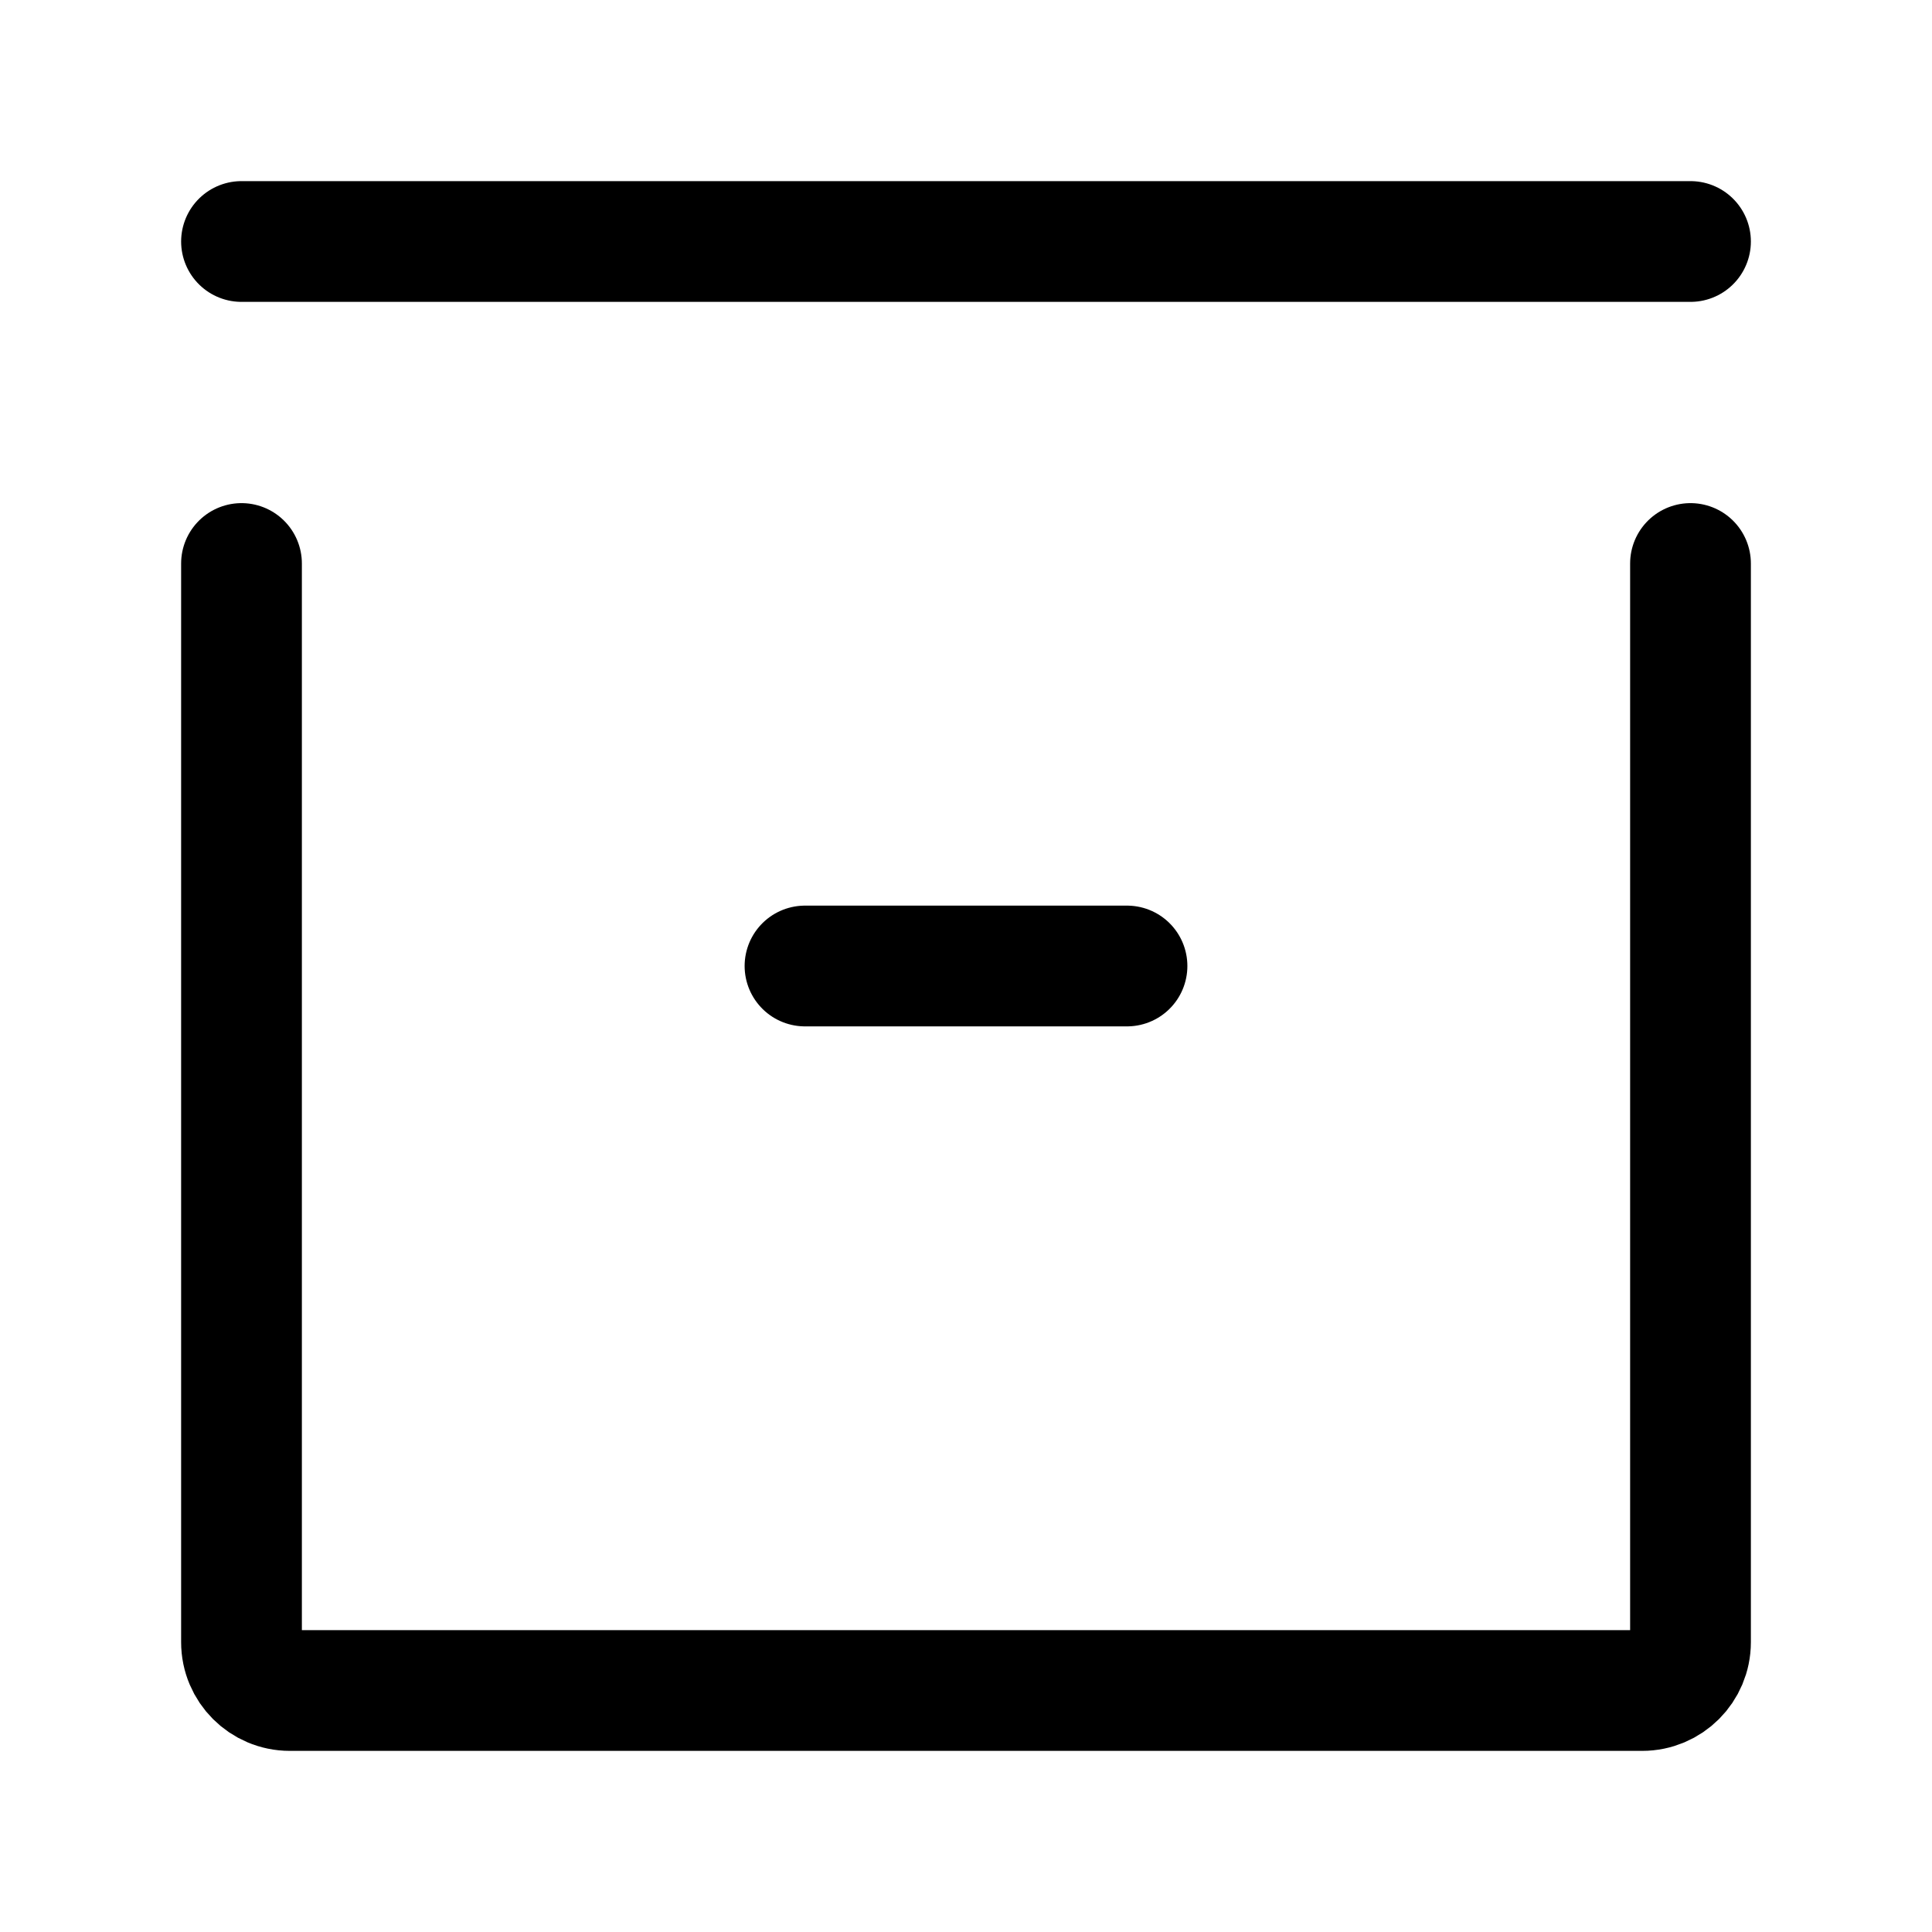
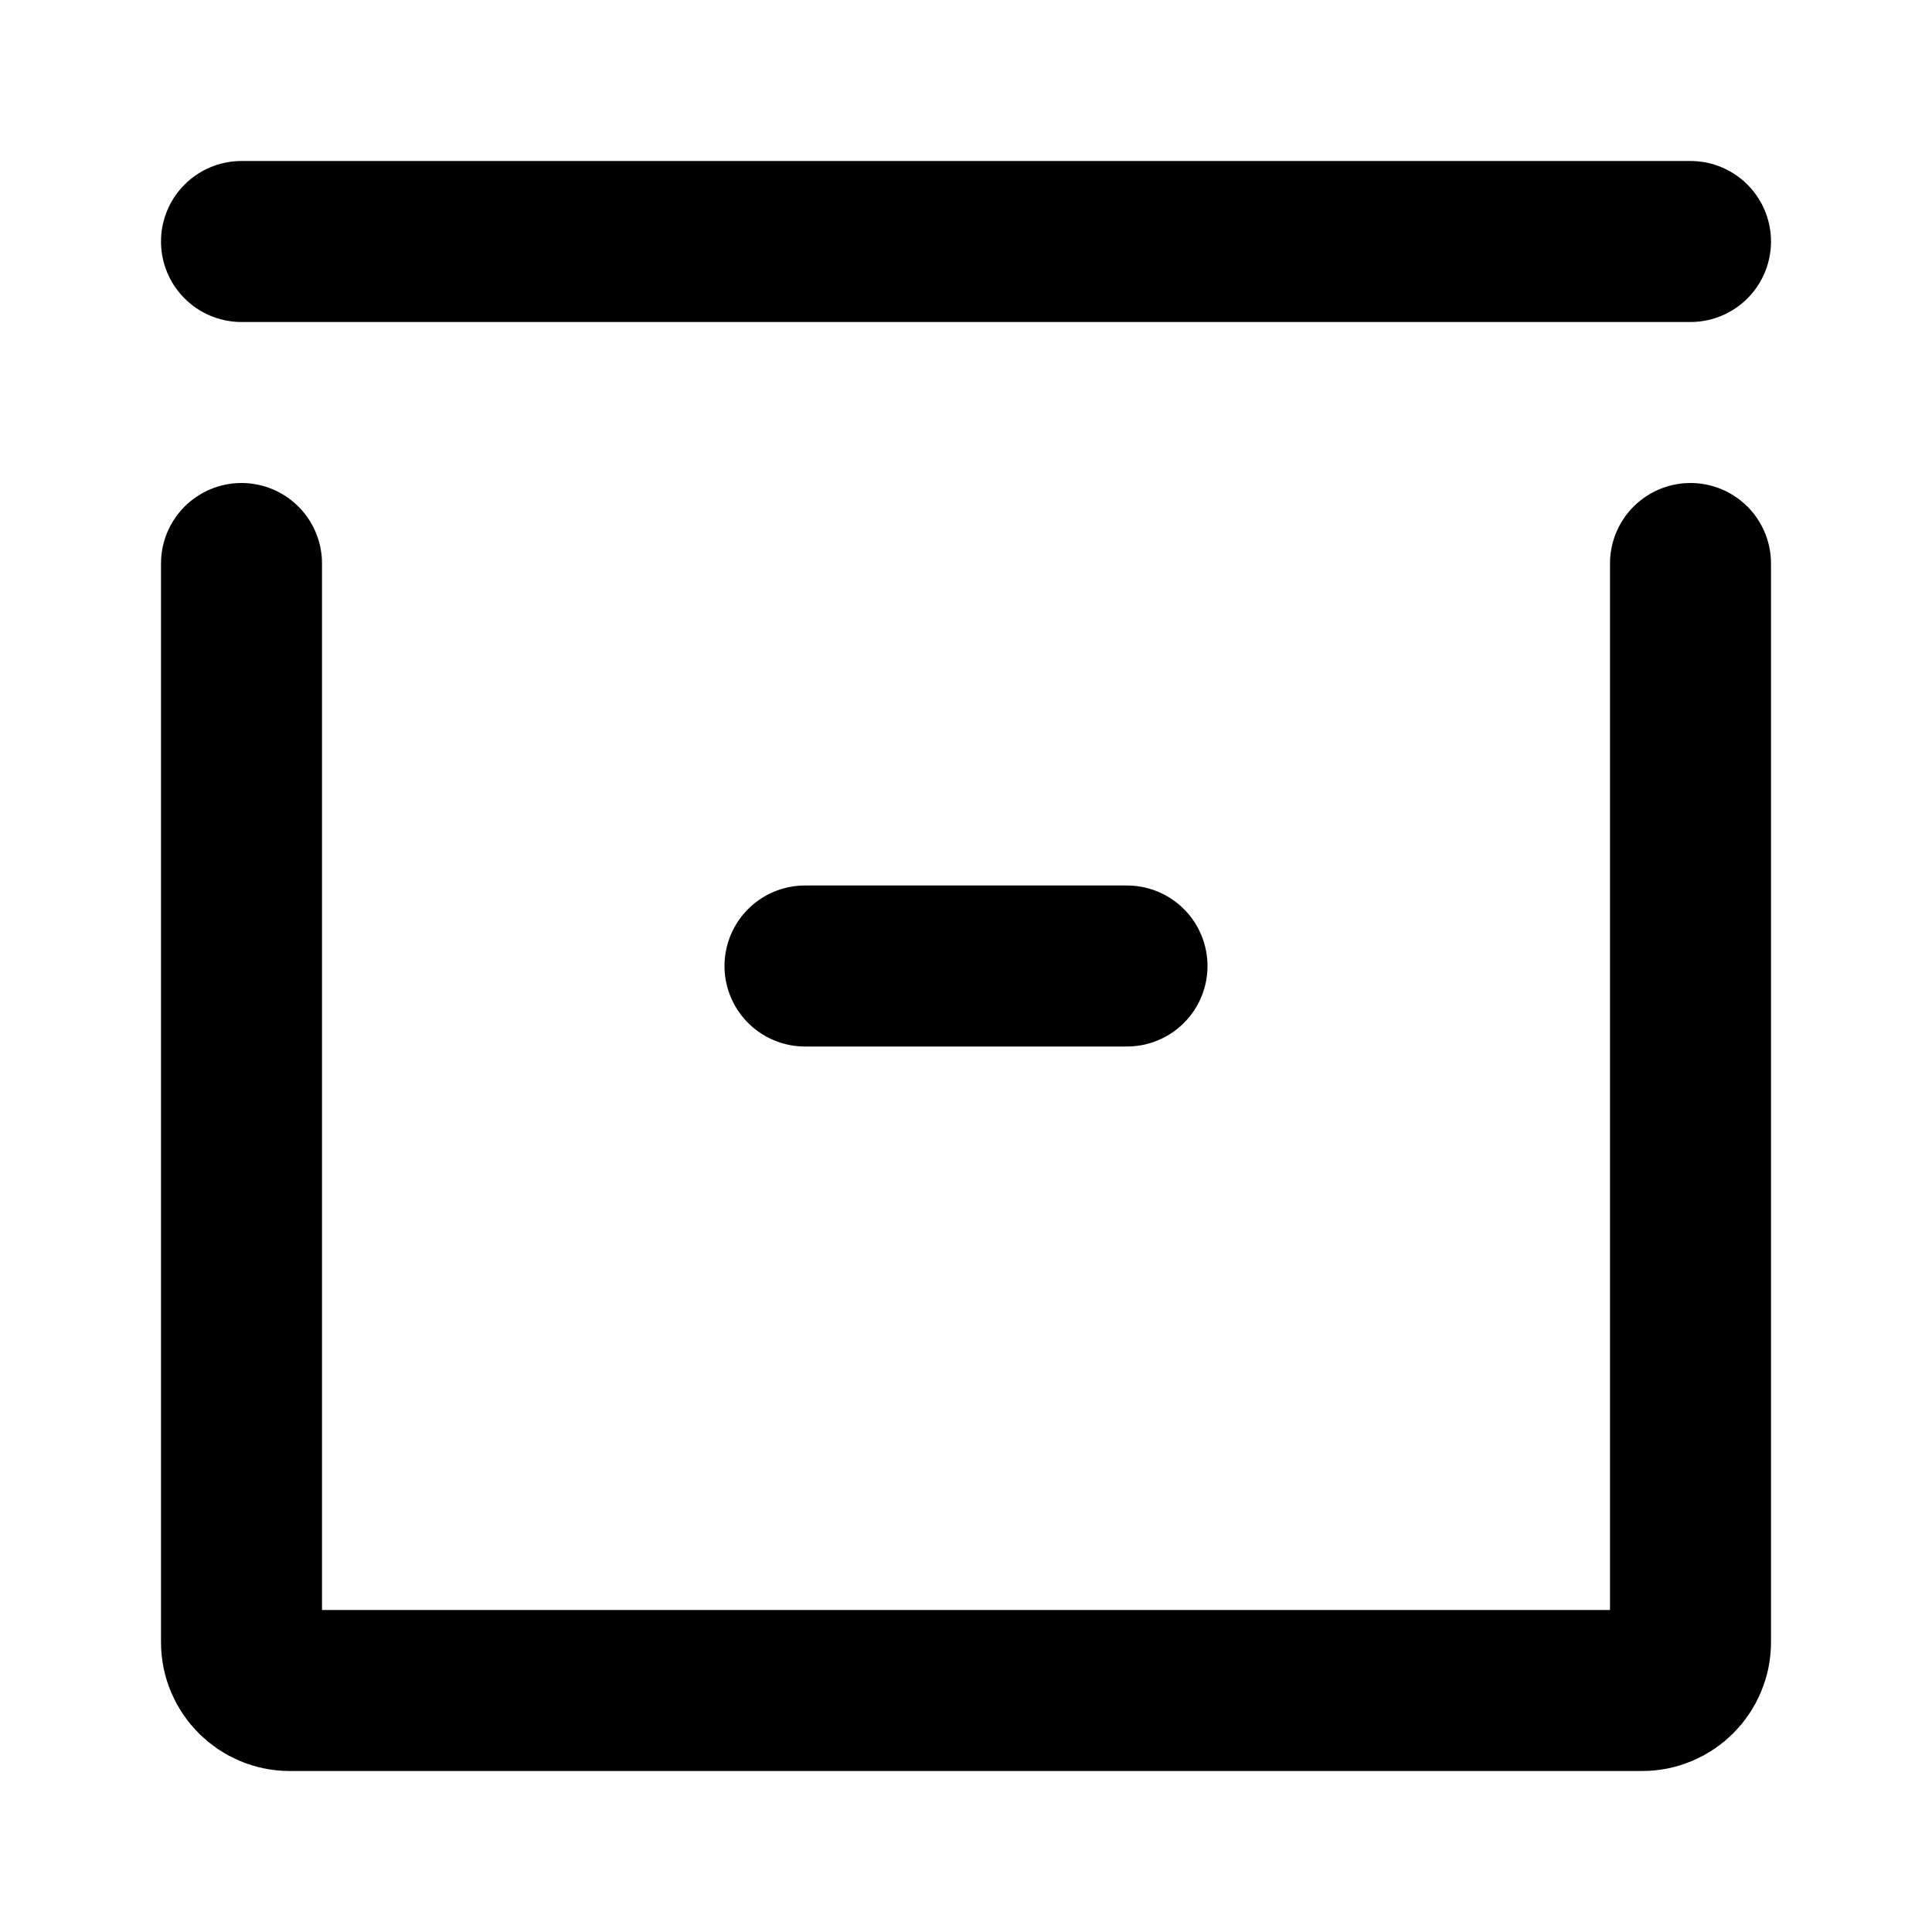
- <svg xmlns="http://www.w3.org/2000/svg" width="24" height="24" stroke-width="1.5" viewBox="0 0 24 24" fill="none">
+ <svg xmlns="http://www.w3.org/2000/svg" width="24" height="24" stroke-width="2" viewBox="0 0 24 24" fill="none">
  <path d="M10 12L14 12" stroke="currentColor" stroke-linecap="round" stroke-linejoin="round" />
  <path d="M3 3L21 3" stroke="currentColor" stroke-linecap="round" stroke-linejoin="round" />
  <path d="M21 7V20.4C21 20.731 20.731 21 20.4 21H3.6C3.269 21 3 20.731 3 20.4V7" stroke="currentColor" stroke-linecap="round" stroke-linejoin="round" />
</svg>
